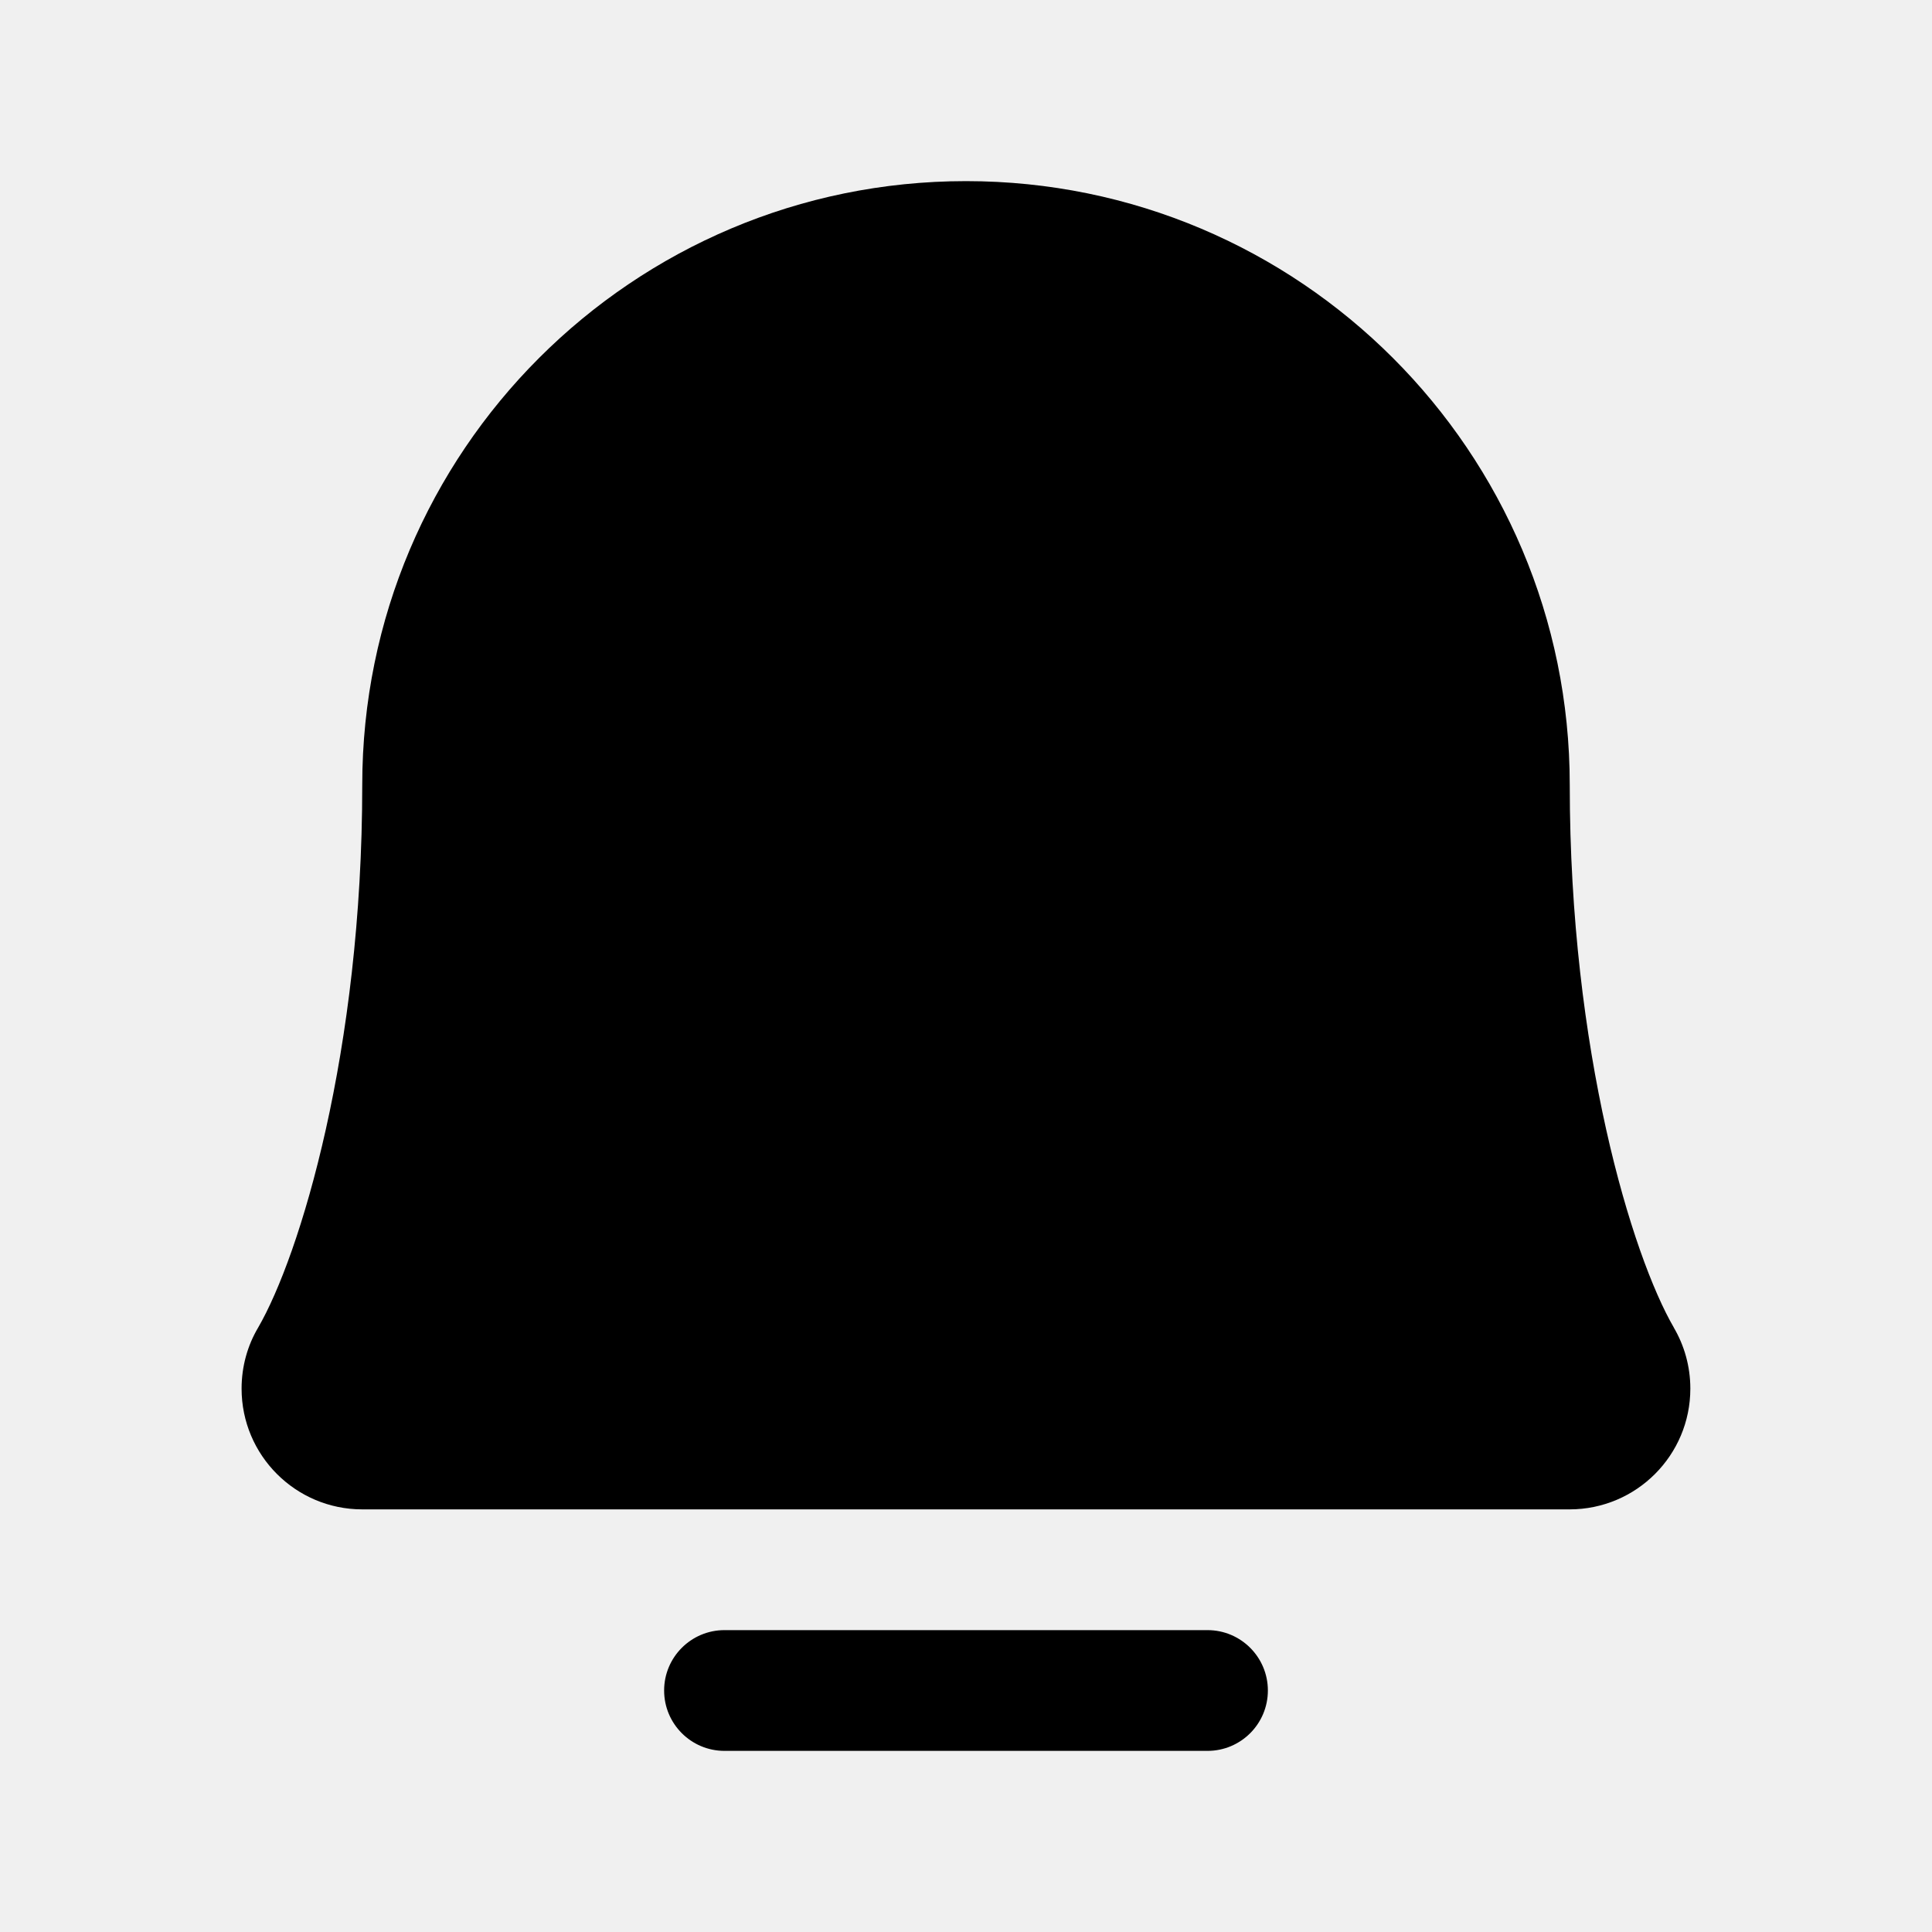
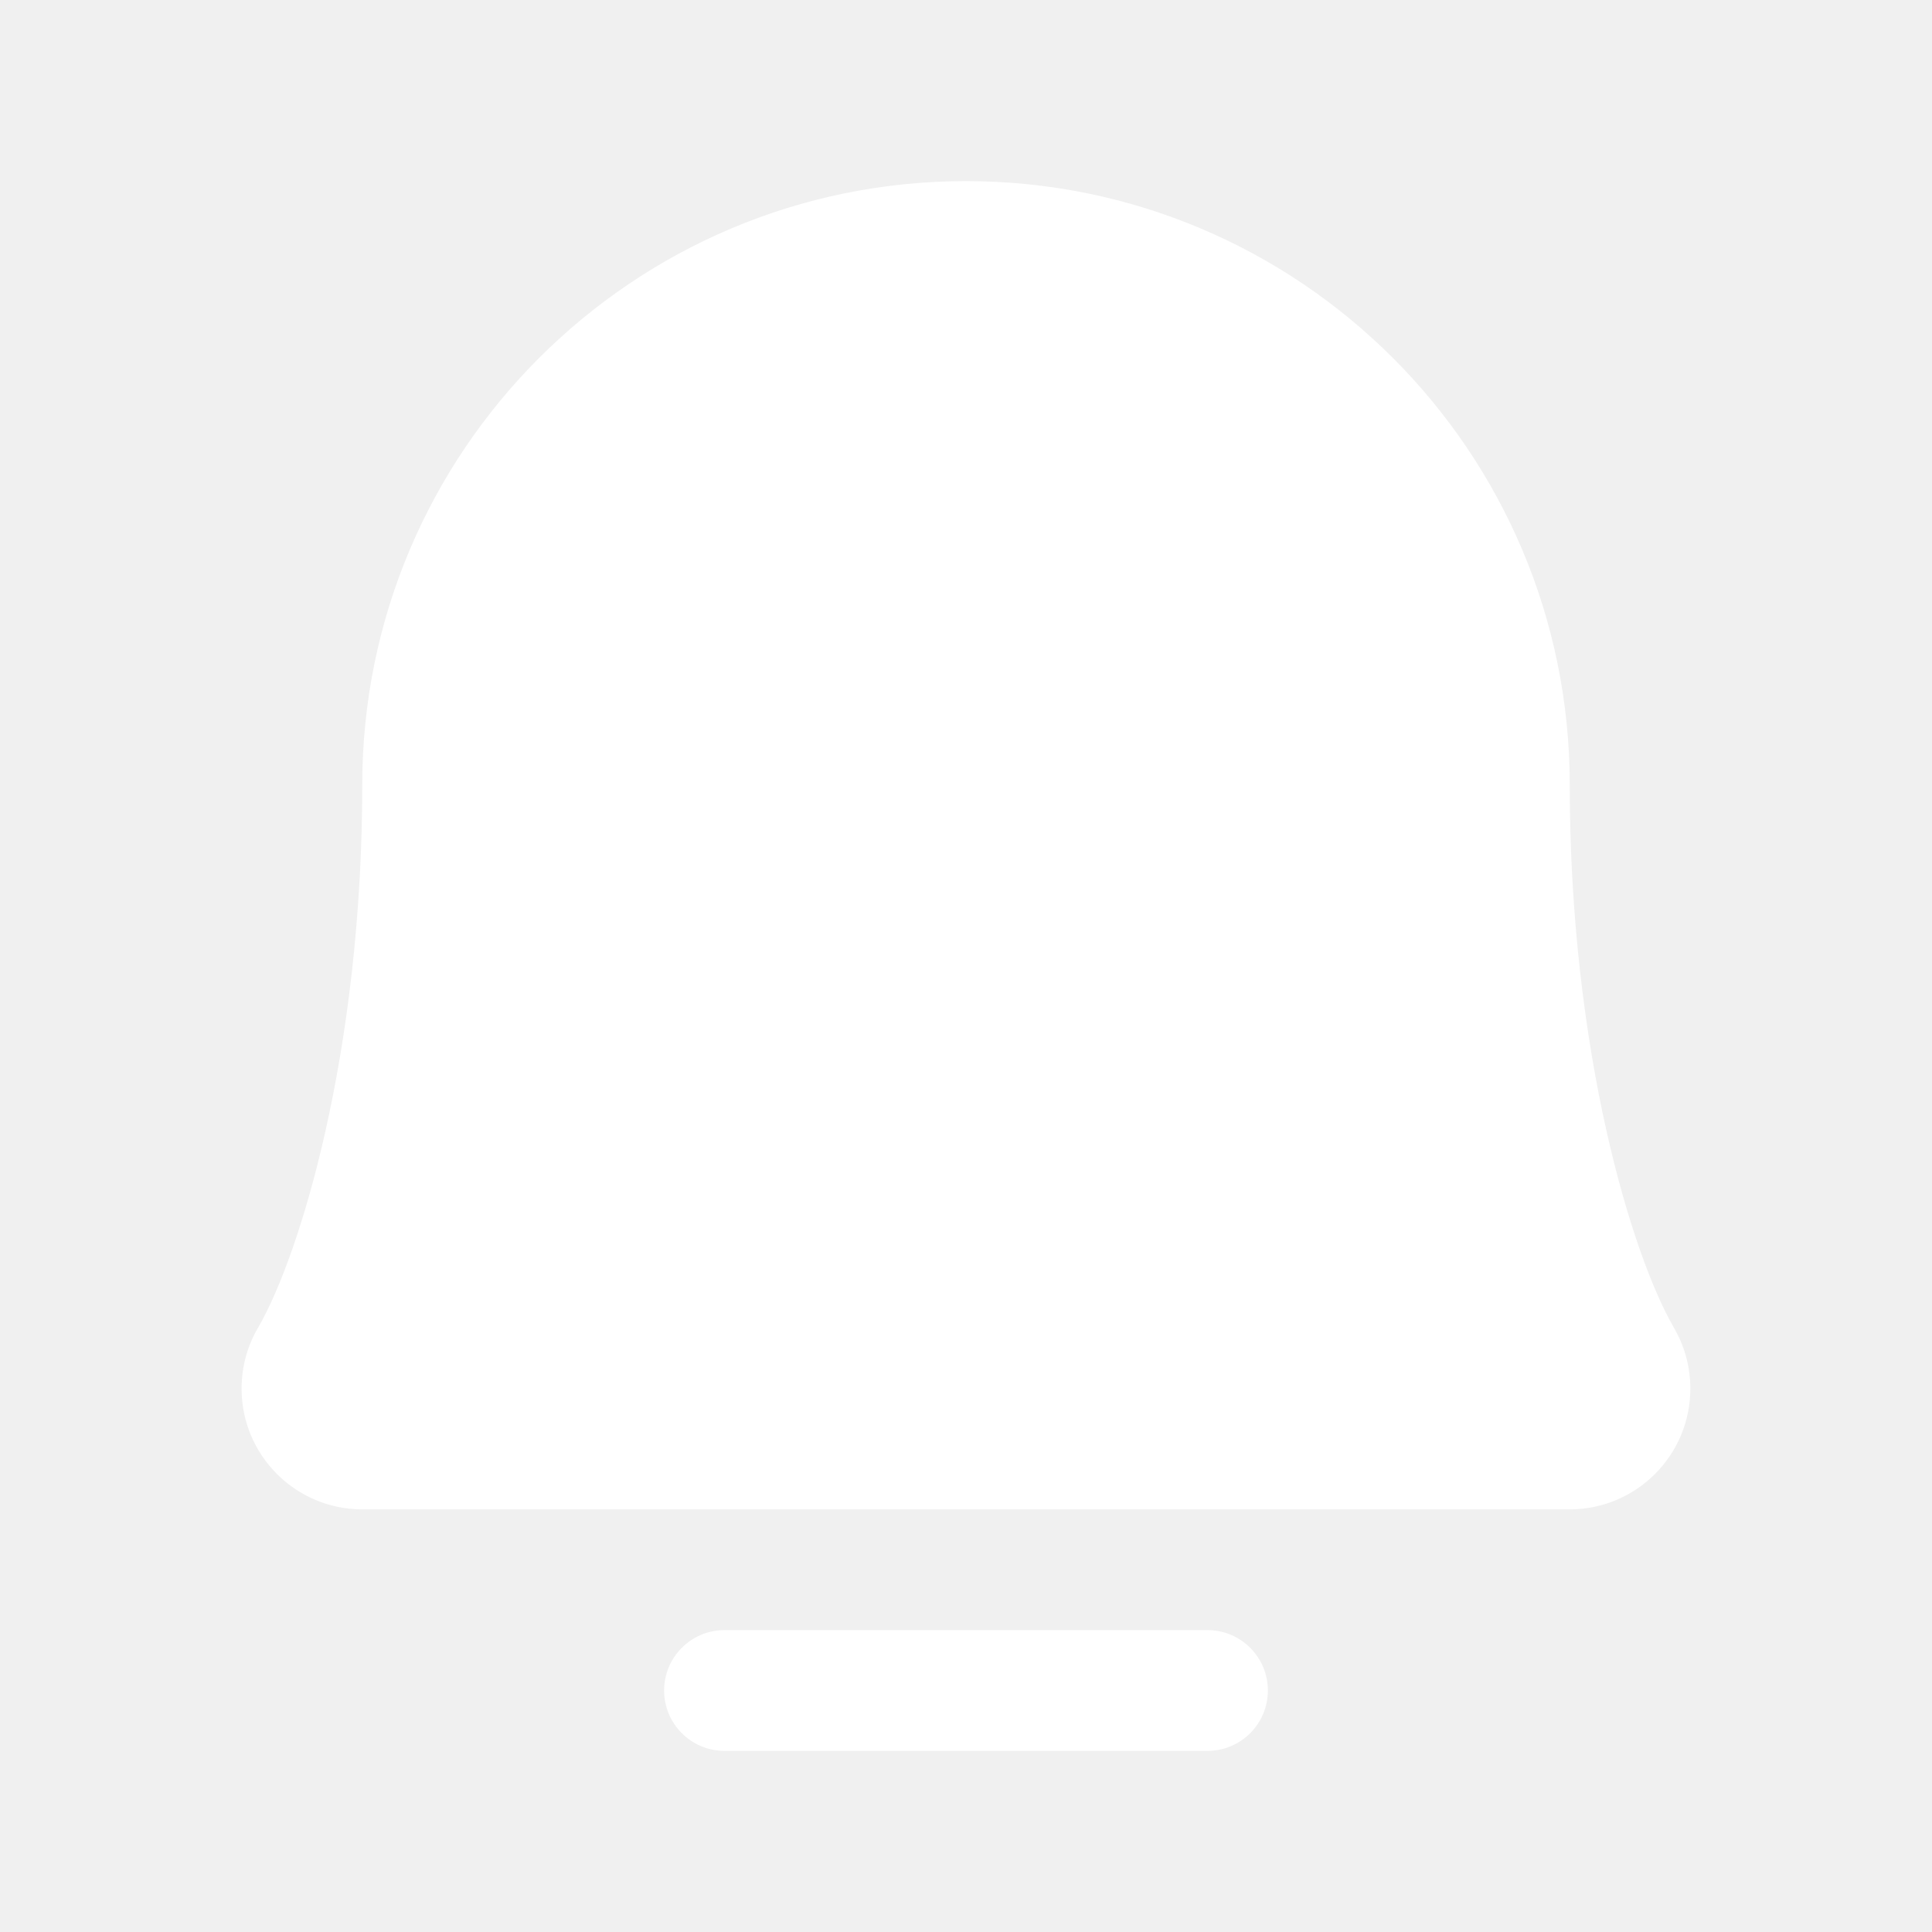
- <svg xmlns="http://www.w3.org/2000/svg" width="16" height="16" viewBox="0 0 1024 1024">
+ <svg xmlns="http://www.w3.org/2000/svg" fill="#ffffff" width="16" height="16" viewBox="0 0 1024 1024">
  <path transform="matrix(1 0 0 -1 0 960)" d="M672 64c0-17.673-14.327-32-32-32v0h-256c-17.673 0-32 14.327-32 32s14.327 32 32 32v0h256c17.673 0 32-14.327 32-32v0zM887.24 256.24c-22.24 38.24-55.24 146.44-55.24 287.76 0 176.731-143.269 320-320 320s-320-143.269-320-320v0c0-141.36-33.040-249.52-55.24-287.76-5.477-9.237-8.714-20.36-8.714-32.24 0-35.33 28.627-63.974 63.951-64h640.003c35.309 0.049 63.914 28.684 63.914 64 0 11.88-3.237 23.003-8.876 32.537l0.163-0.297z" />
</svg>
